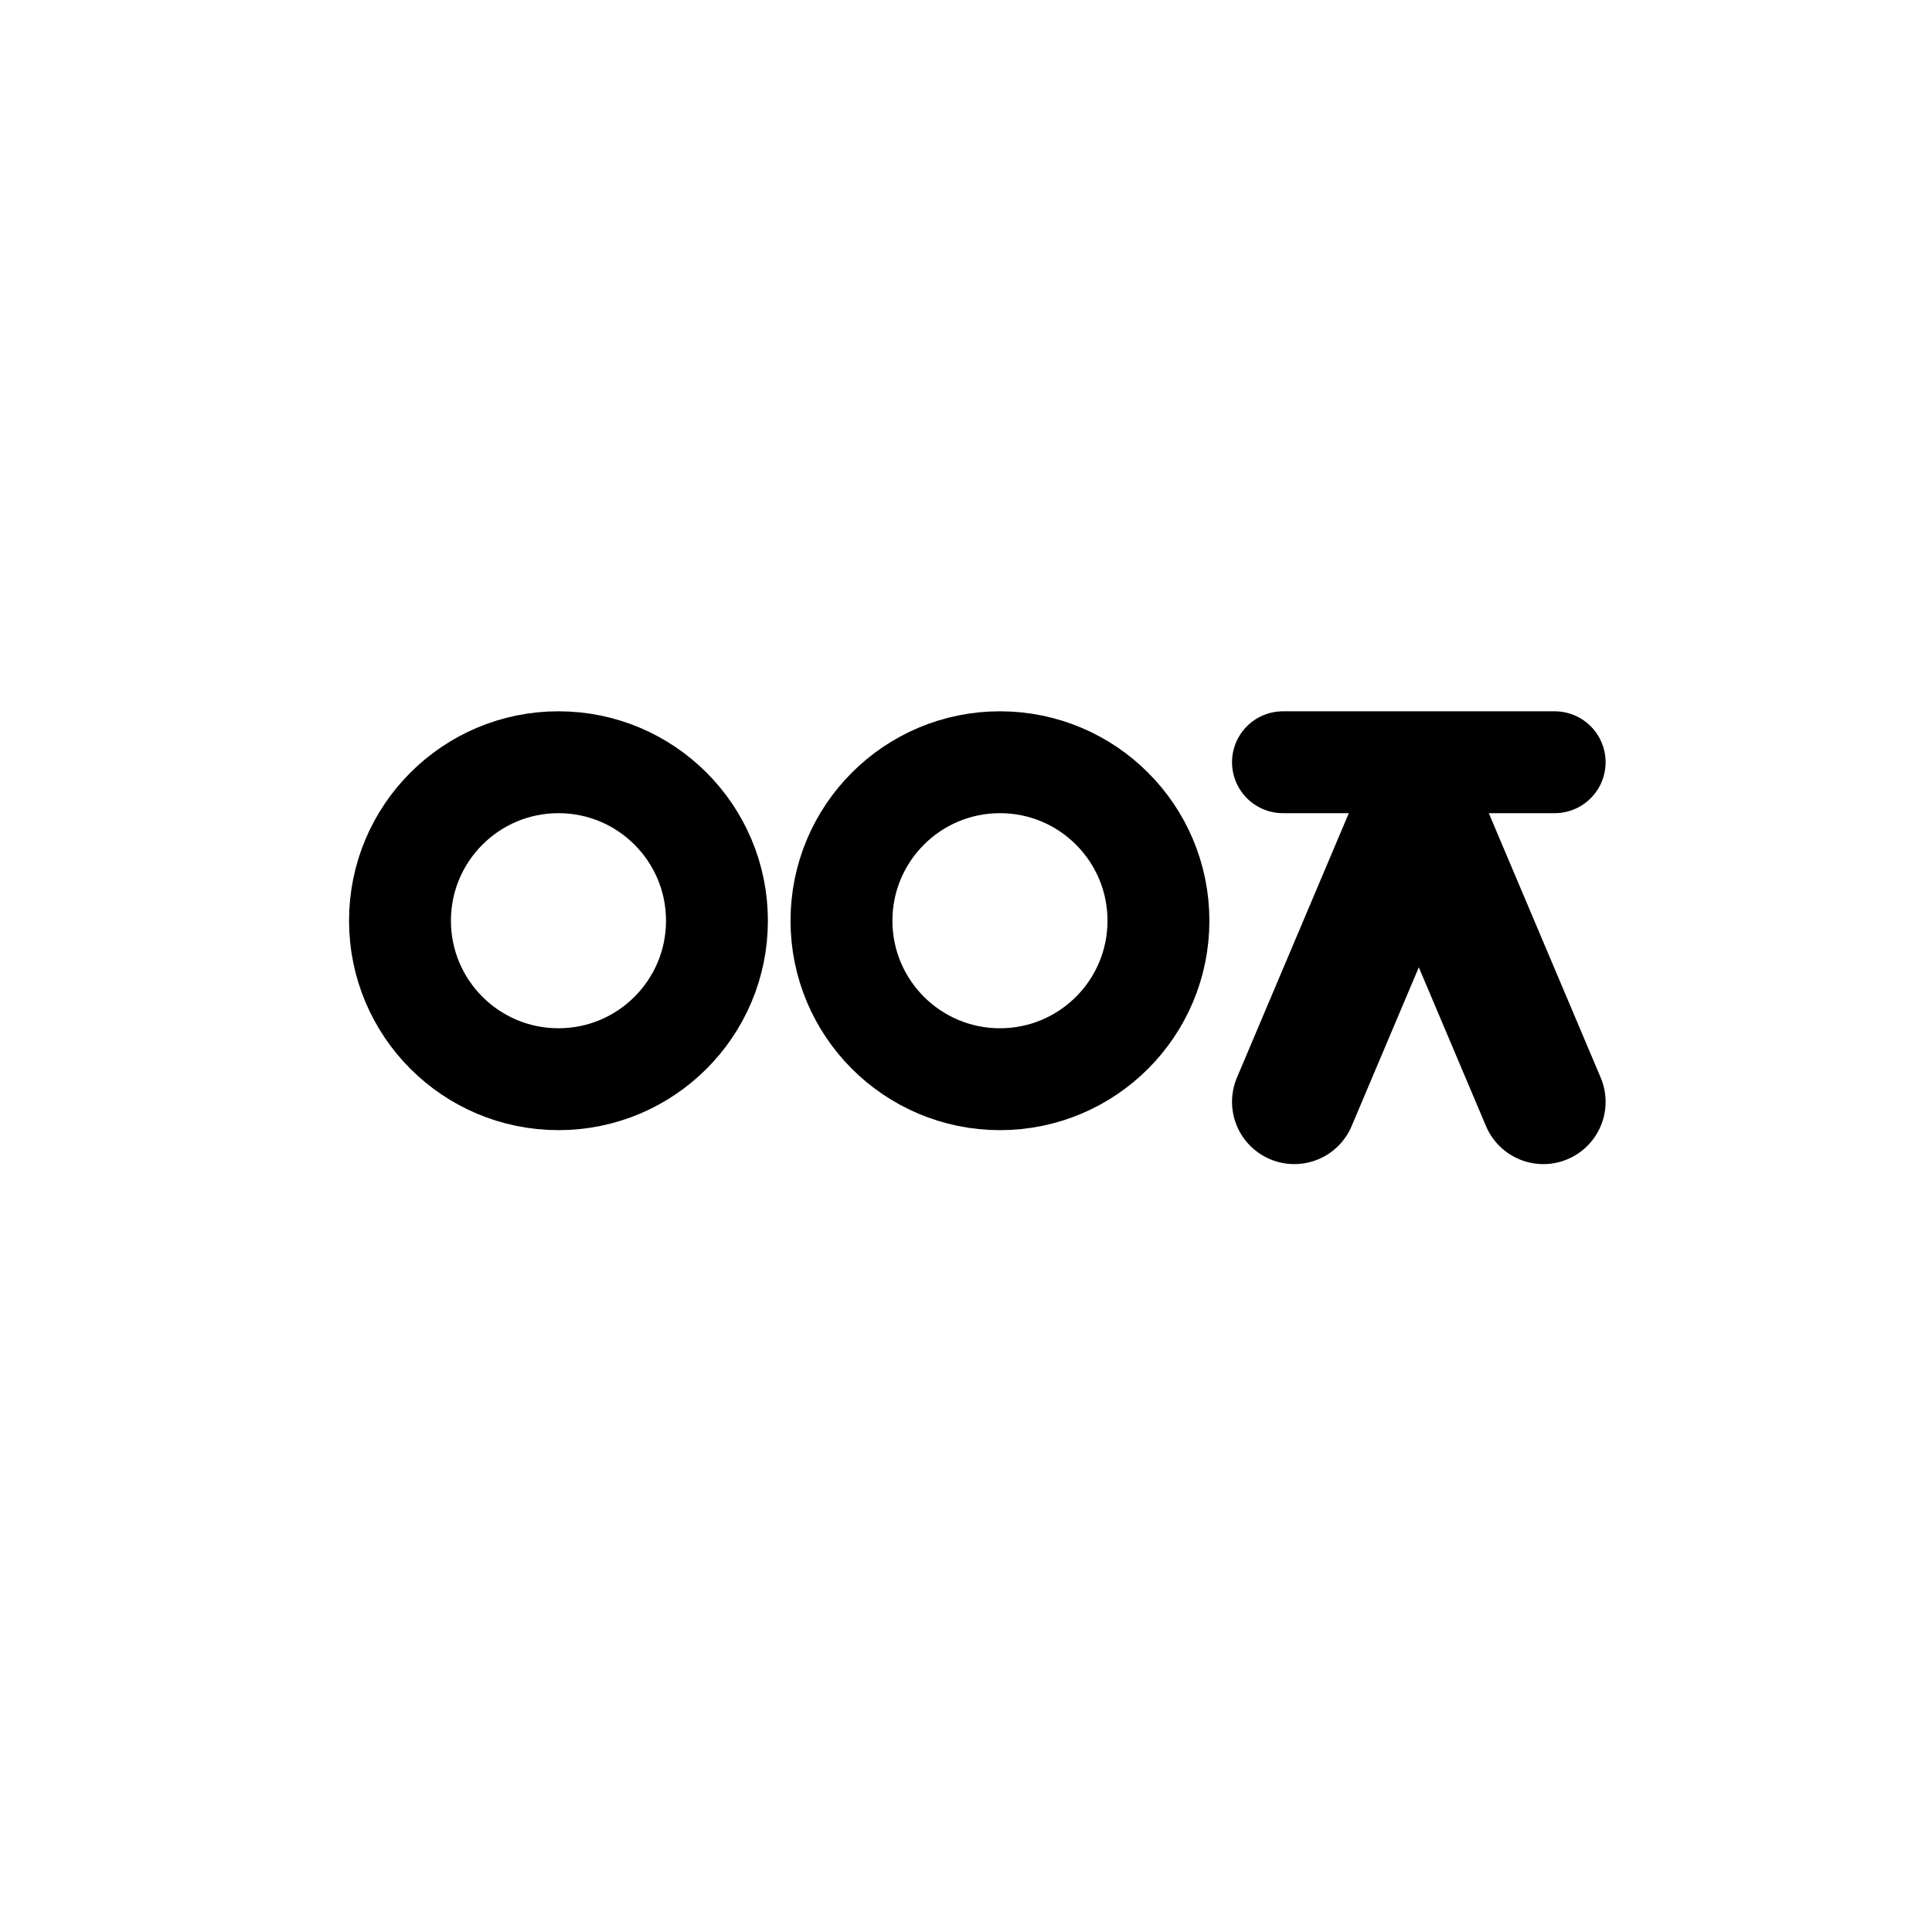
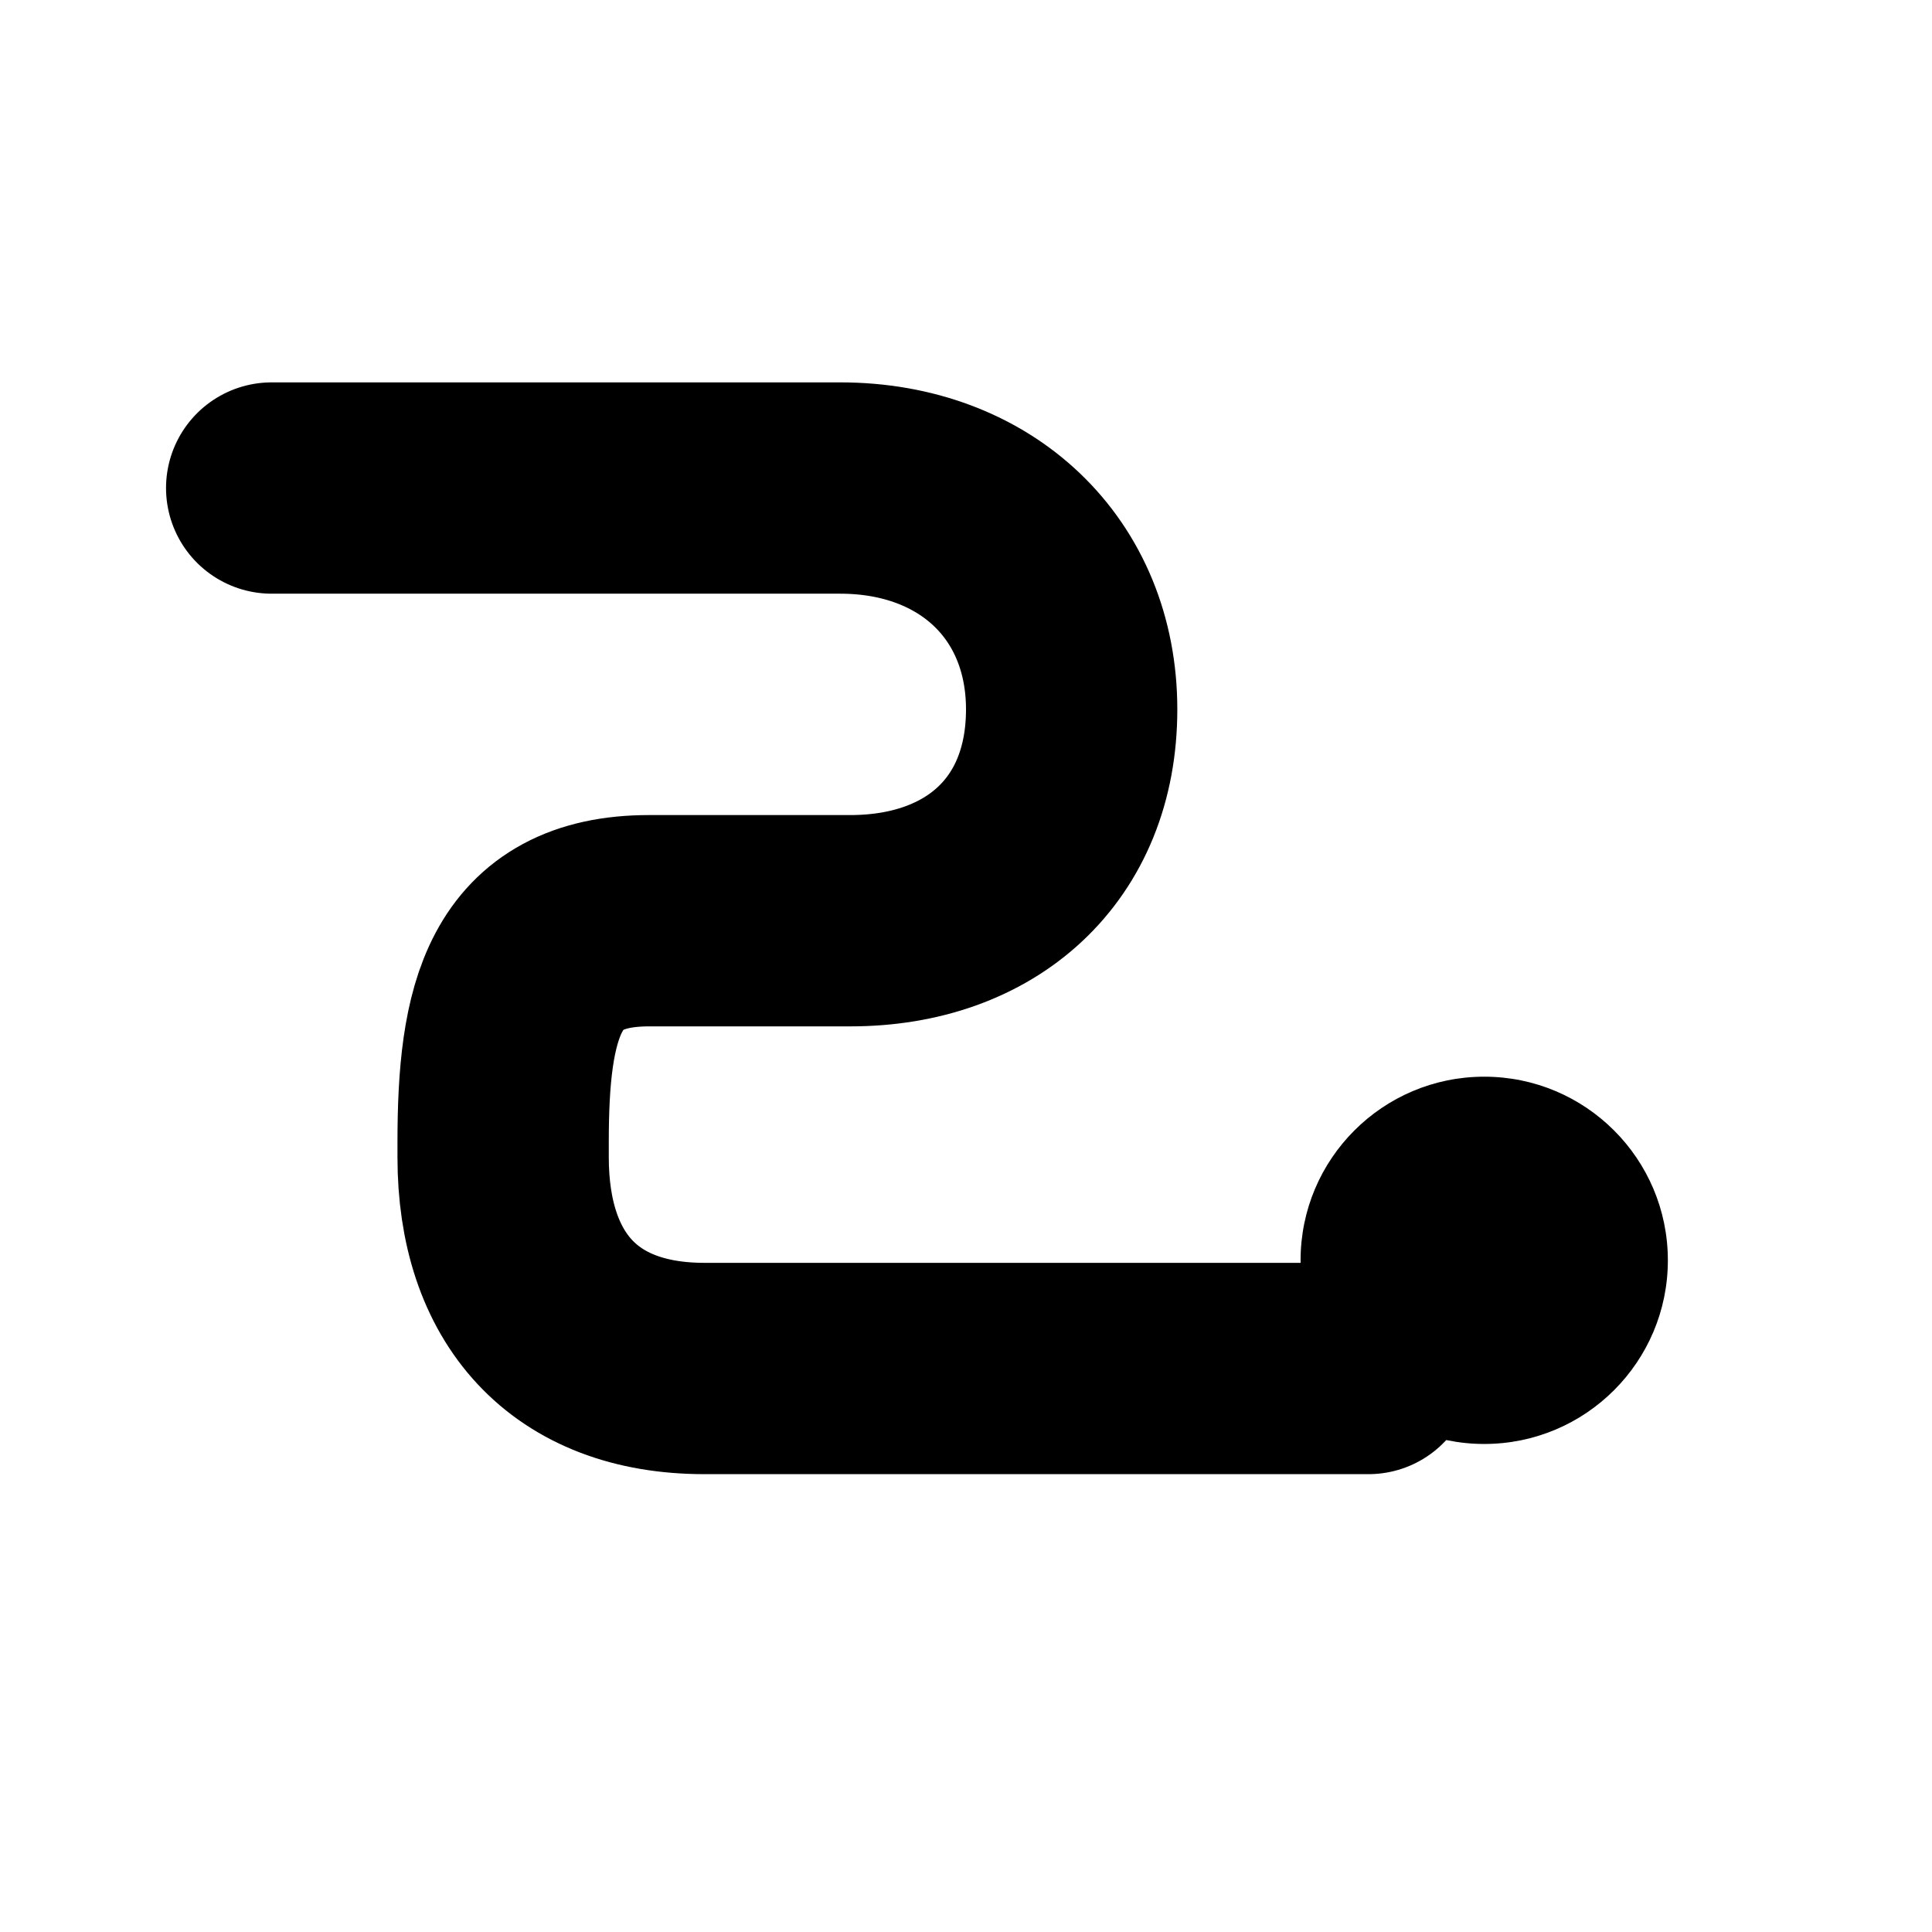
- <svg xmlns="http://www.w3.org/2000/svg" viewBox="0 0 64 64">
-   <g transform="translate(8 8) scale(.75)">
-     <circle cx="14" cy="30" r="7" fill="none" stroke="#000000" stroke-width="4.5" />
-     <circle cx="33.5" cy="30" r="7" fill="none" stroke="#000000" stroke-width="4.5" />
-     <path d="M46 23H58" fill="none" stroke="#000000" stroke-width="4.5" stroke-linecap="round" />
-     <path d="M52 25L46.5 38M52 25L57.5 38" fill="none" stroke="#000000" stroke-width="5.5" stroke-linecap="round" stroke-linejoin="round" />
+ <svg xmlns="http://www.w3.org/2000/svg" version="1.1" width="96" height="96" viewBox="0 0 96 96" role="img" aria-labelledby="title desc">
+   <g transform="translate(-11 -10) scale(.25)">
+     <path d="M98 137 H211 C238 137 257 155 257 181 C257 207 239 223 213 223 H173 C148 223 144 241 144 267 V270 C144 296 158 312 184 312 H316" fill="none" stroke="#000000" stroke-width="42" stroke-linecap="round" stroke-linejoin="round" />
+     <circle cx="339" cy="290.5" r="36.5" fill="#000000" />
+     <circle cx="339" cy="290.5" r="17" fill="#000000" />
  </g>
</svg>
